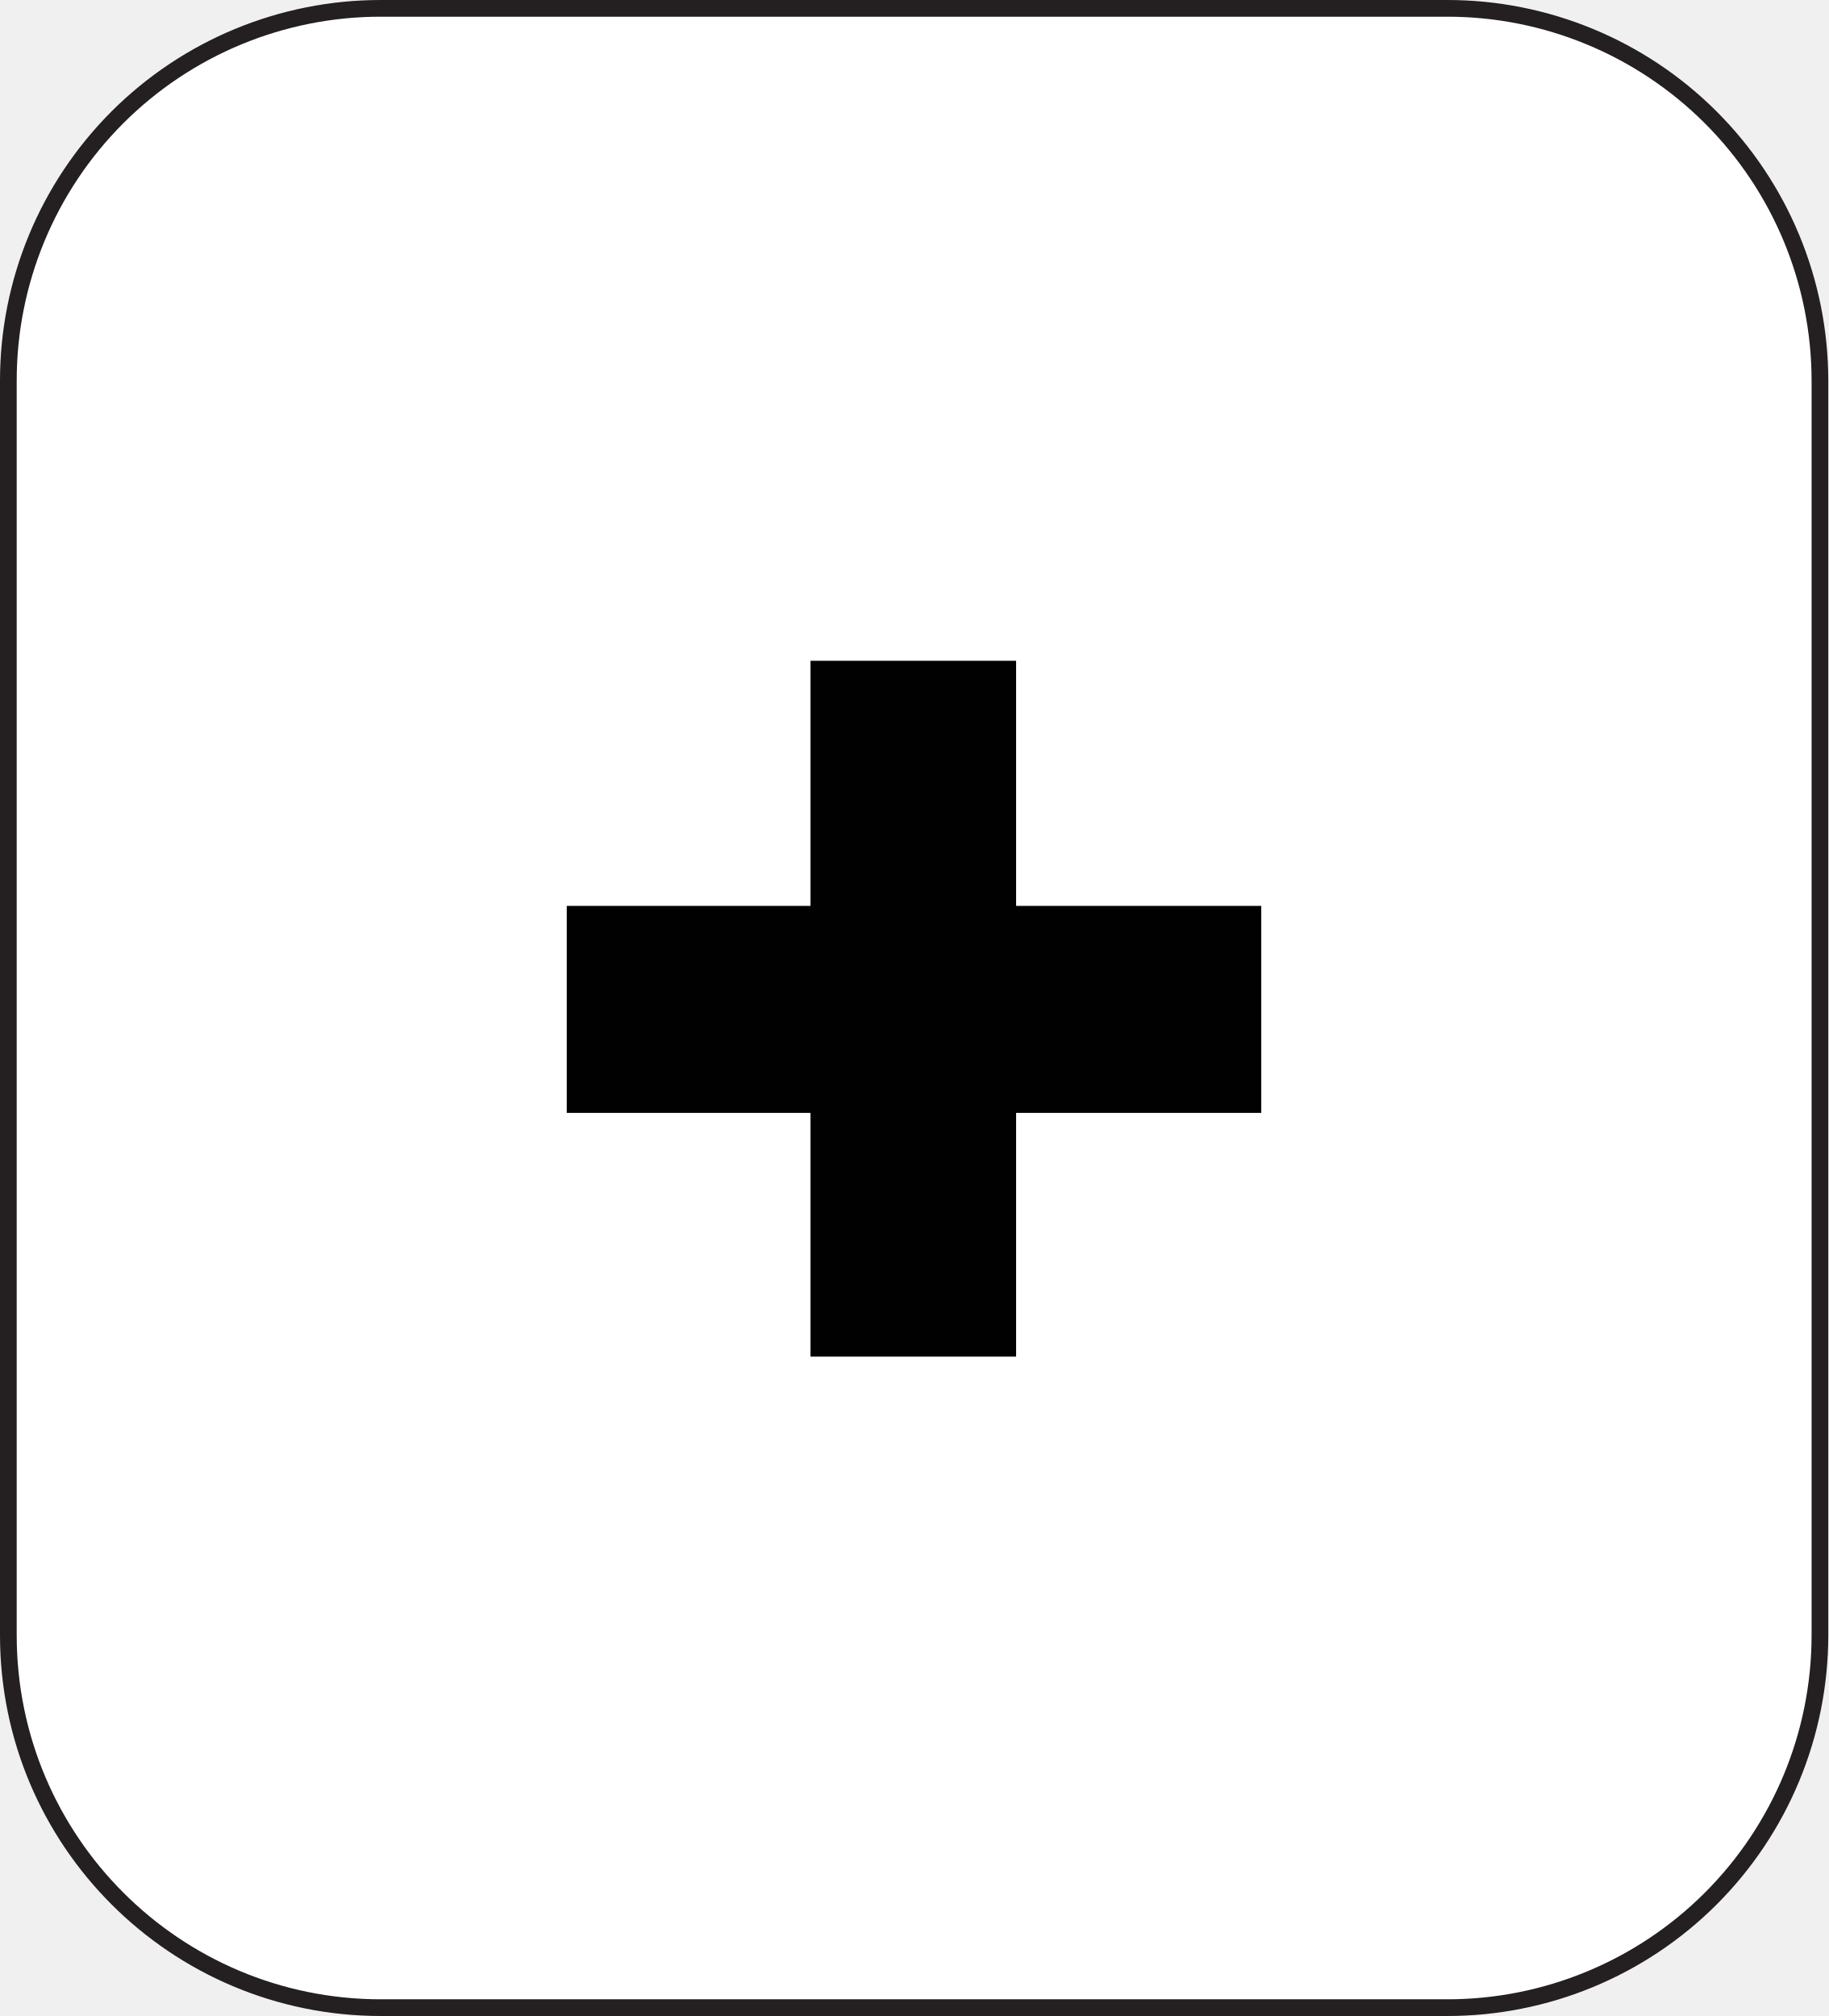
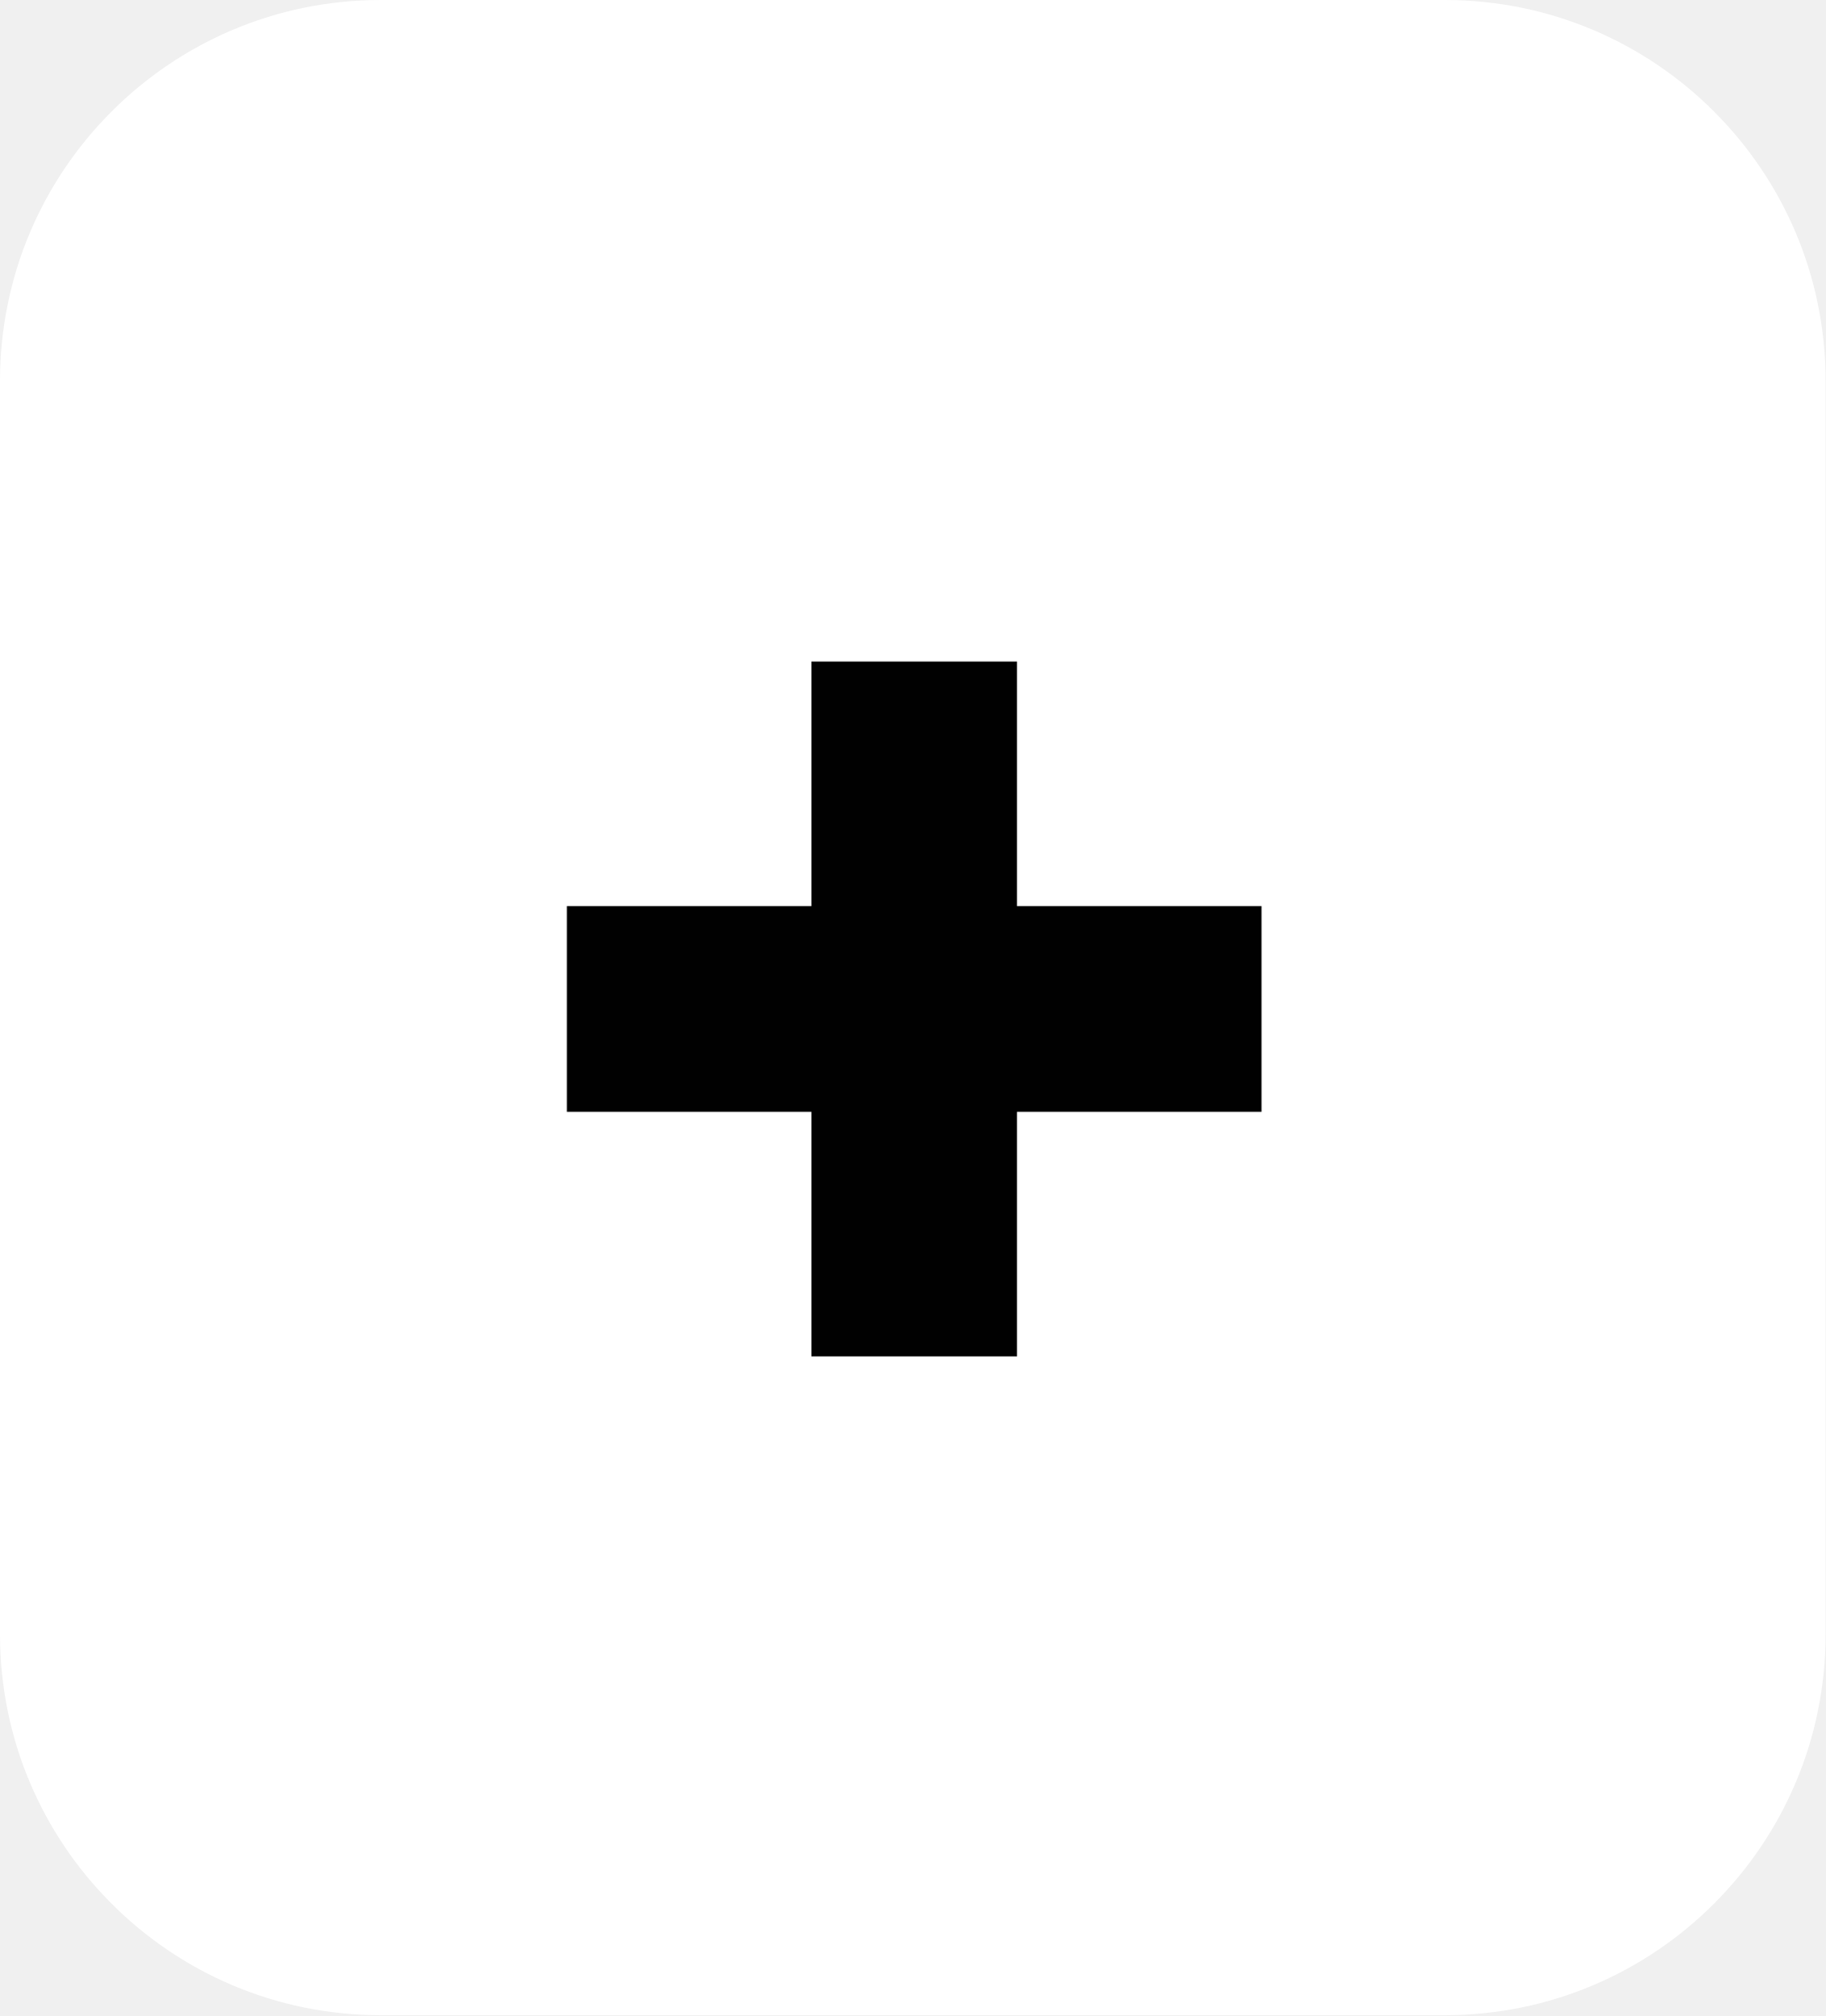
- <svg xmlns="http://www.w3.org/2000/svg" viewBox="0 0 65.71 72.46">
-   <defs>
-     <style>.cls-1{fill:#fff;stroke:#241f20;stroke-miterlimit:10;stroke-width:0.6px;}.cls-2{fill:#010101;}</style>
-   </defs>
-   <g id="Layer_2" data-name="Layer 2">
-     <g id="Layer_1-2" data-name="Layer 1">
-       <path class="cls-1" d="M13.69.3H52A13.39,13.39,0,0,1,65.41,13.69V58.77A13.39,13.39,0,0,1,52,72.16H13.69A13.39,13.39,0,0,1,.3,58.77V13.69A13.38,13.38,0,0,1,13.69.3Z" />
-       <path class="cls-2" d="M20.37,32.56h8.76V23.75h7.39v8.81h8.81V40H36.52v8.76H29.13V40H20.37Z" />
+ <svg xmlns="http://www.w3.org/2000/svg" version="1.1" id="Layer_1" x="0px" y="0px" viewBox="0 0 65.7 72.5" style="enable-background:new 0 0 65.7 72.5;" xml:space="preserve">
+   <style type="text/css">
+ 	.st0{fill:#FFFFFF;stroke:#FFFFFF;stroke-width:0.6;stroke-miterlimit:10;}
+ 	.st1{fill:#010101;}
+ </style>
+   <g id="Layer_2_00000169529364676441806850000013312860584232416679_">
+     <g id="Layer_1-2">
+       <path class="st0" d="M13.7,0.3H52c7.4,0,13.4,6,13.4,13.4l0,0v45.1c0,7.4-6,13.4-13.4,13.4l0,0H13.7c-7.4,0-13.4-6-13.4-13.4l0,0    V13.7C0.3,6.3,6.3,0.3,13.7,0.3L13.7,0.3z" />
+       <path class="st1" d="M20.4,32.6h8.8v-8.8h7.4v8.8h8.8V40h-8.8v8.8h-7.4V40h-8.8C20.4,40,20.4,32.6,20.4,32.6z" />
    </g>
  </g>
</svg>
